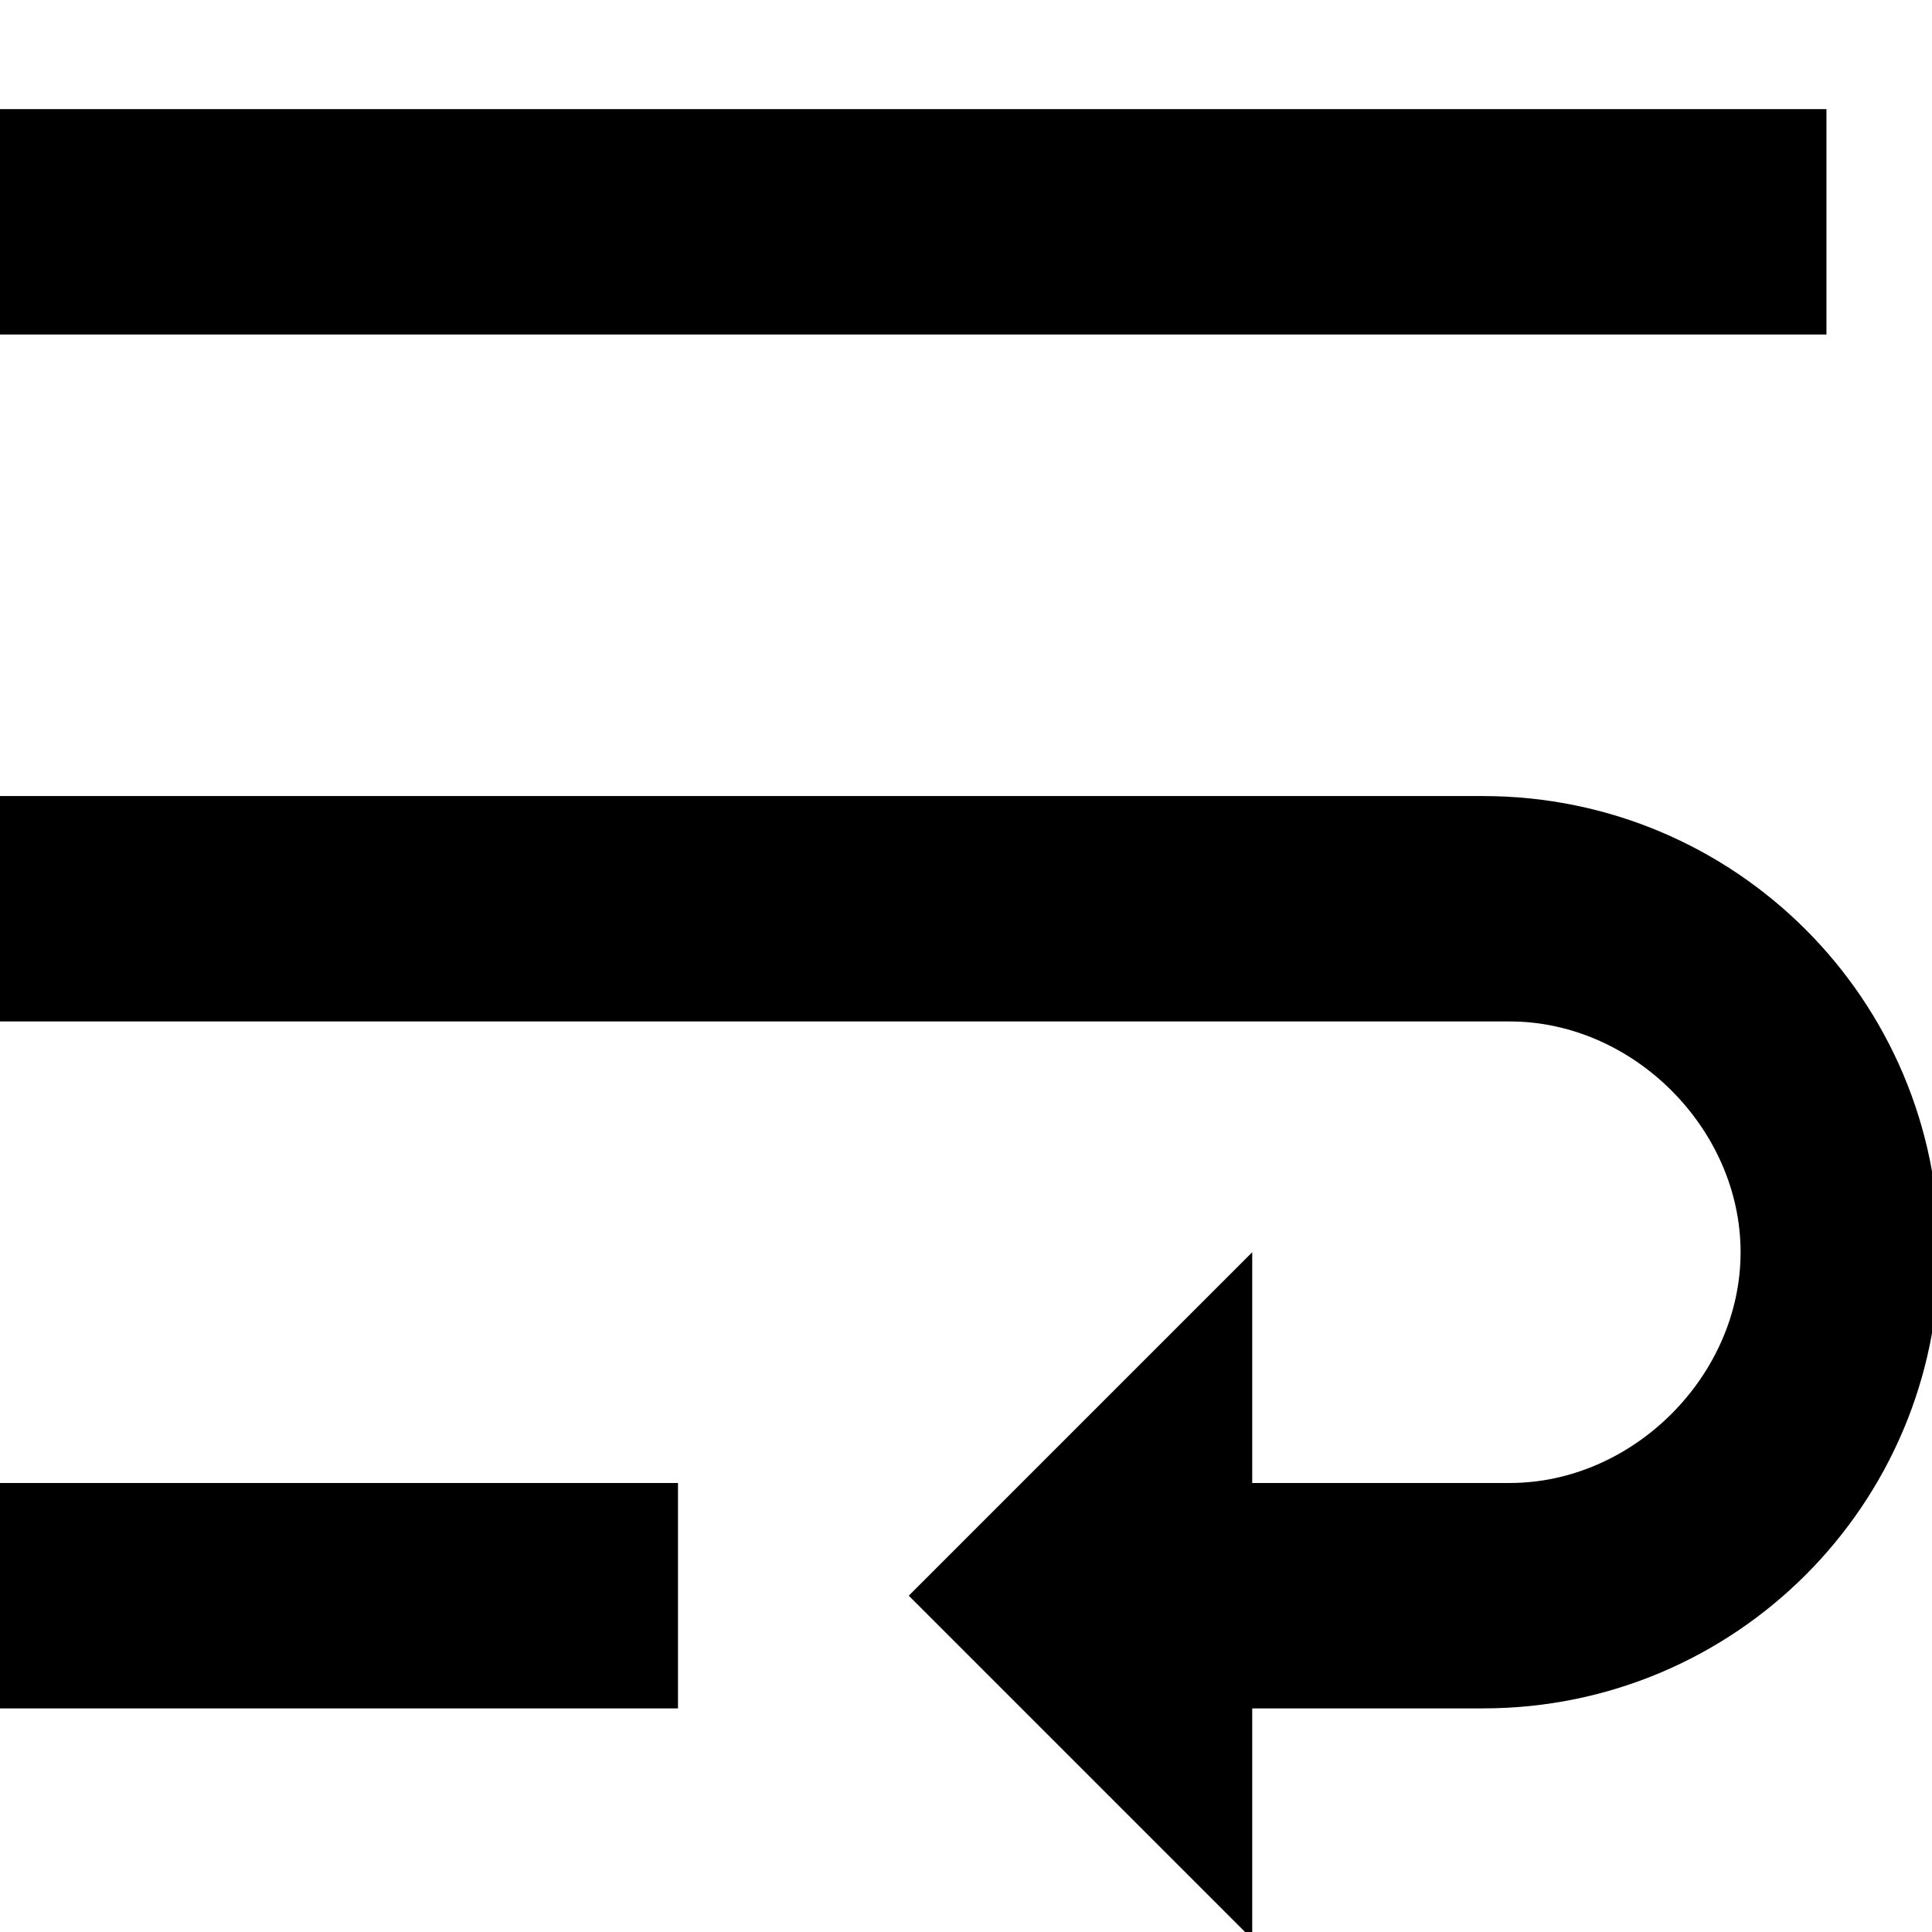
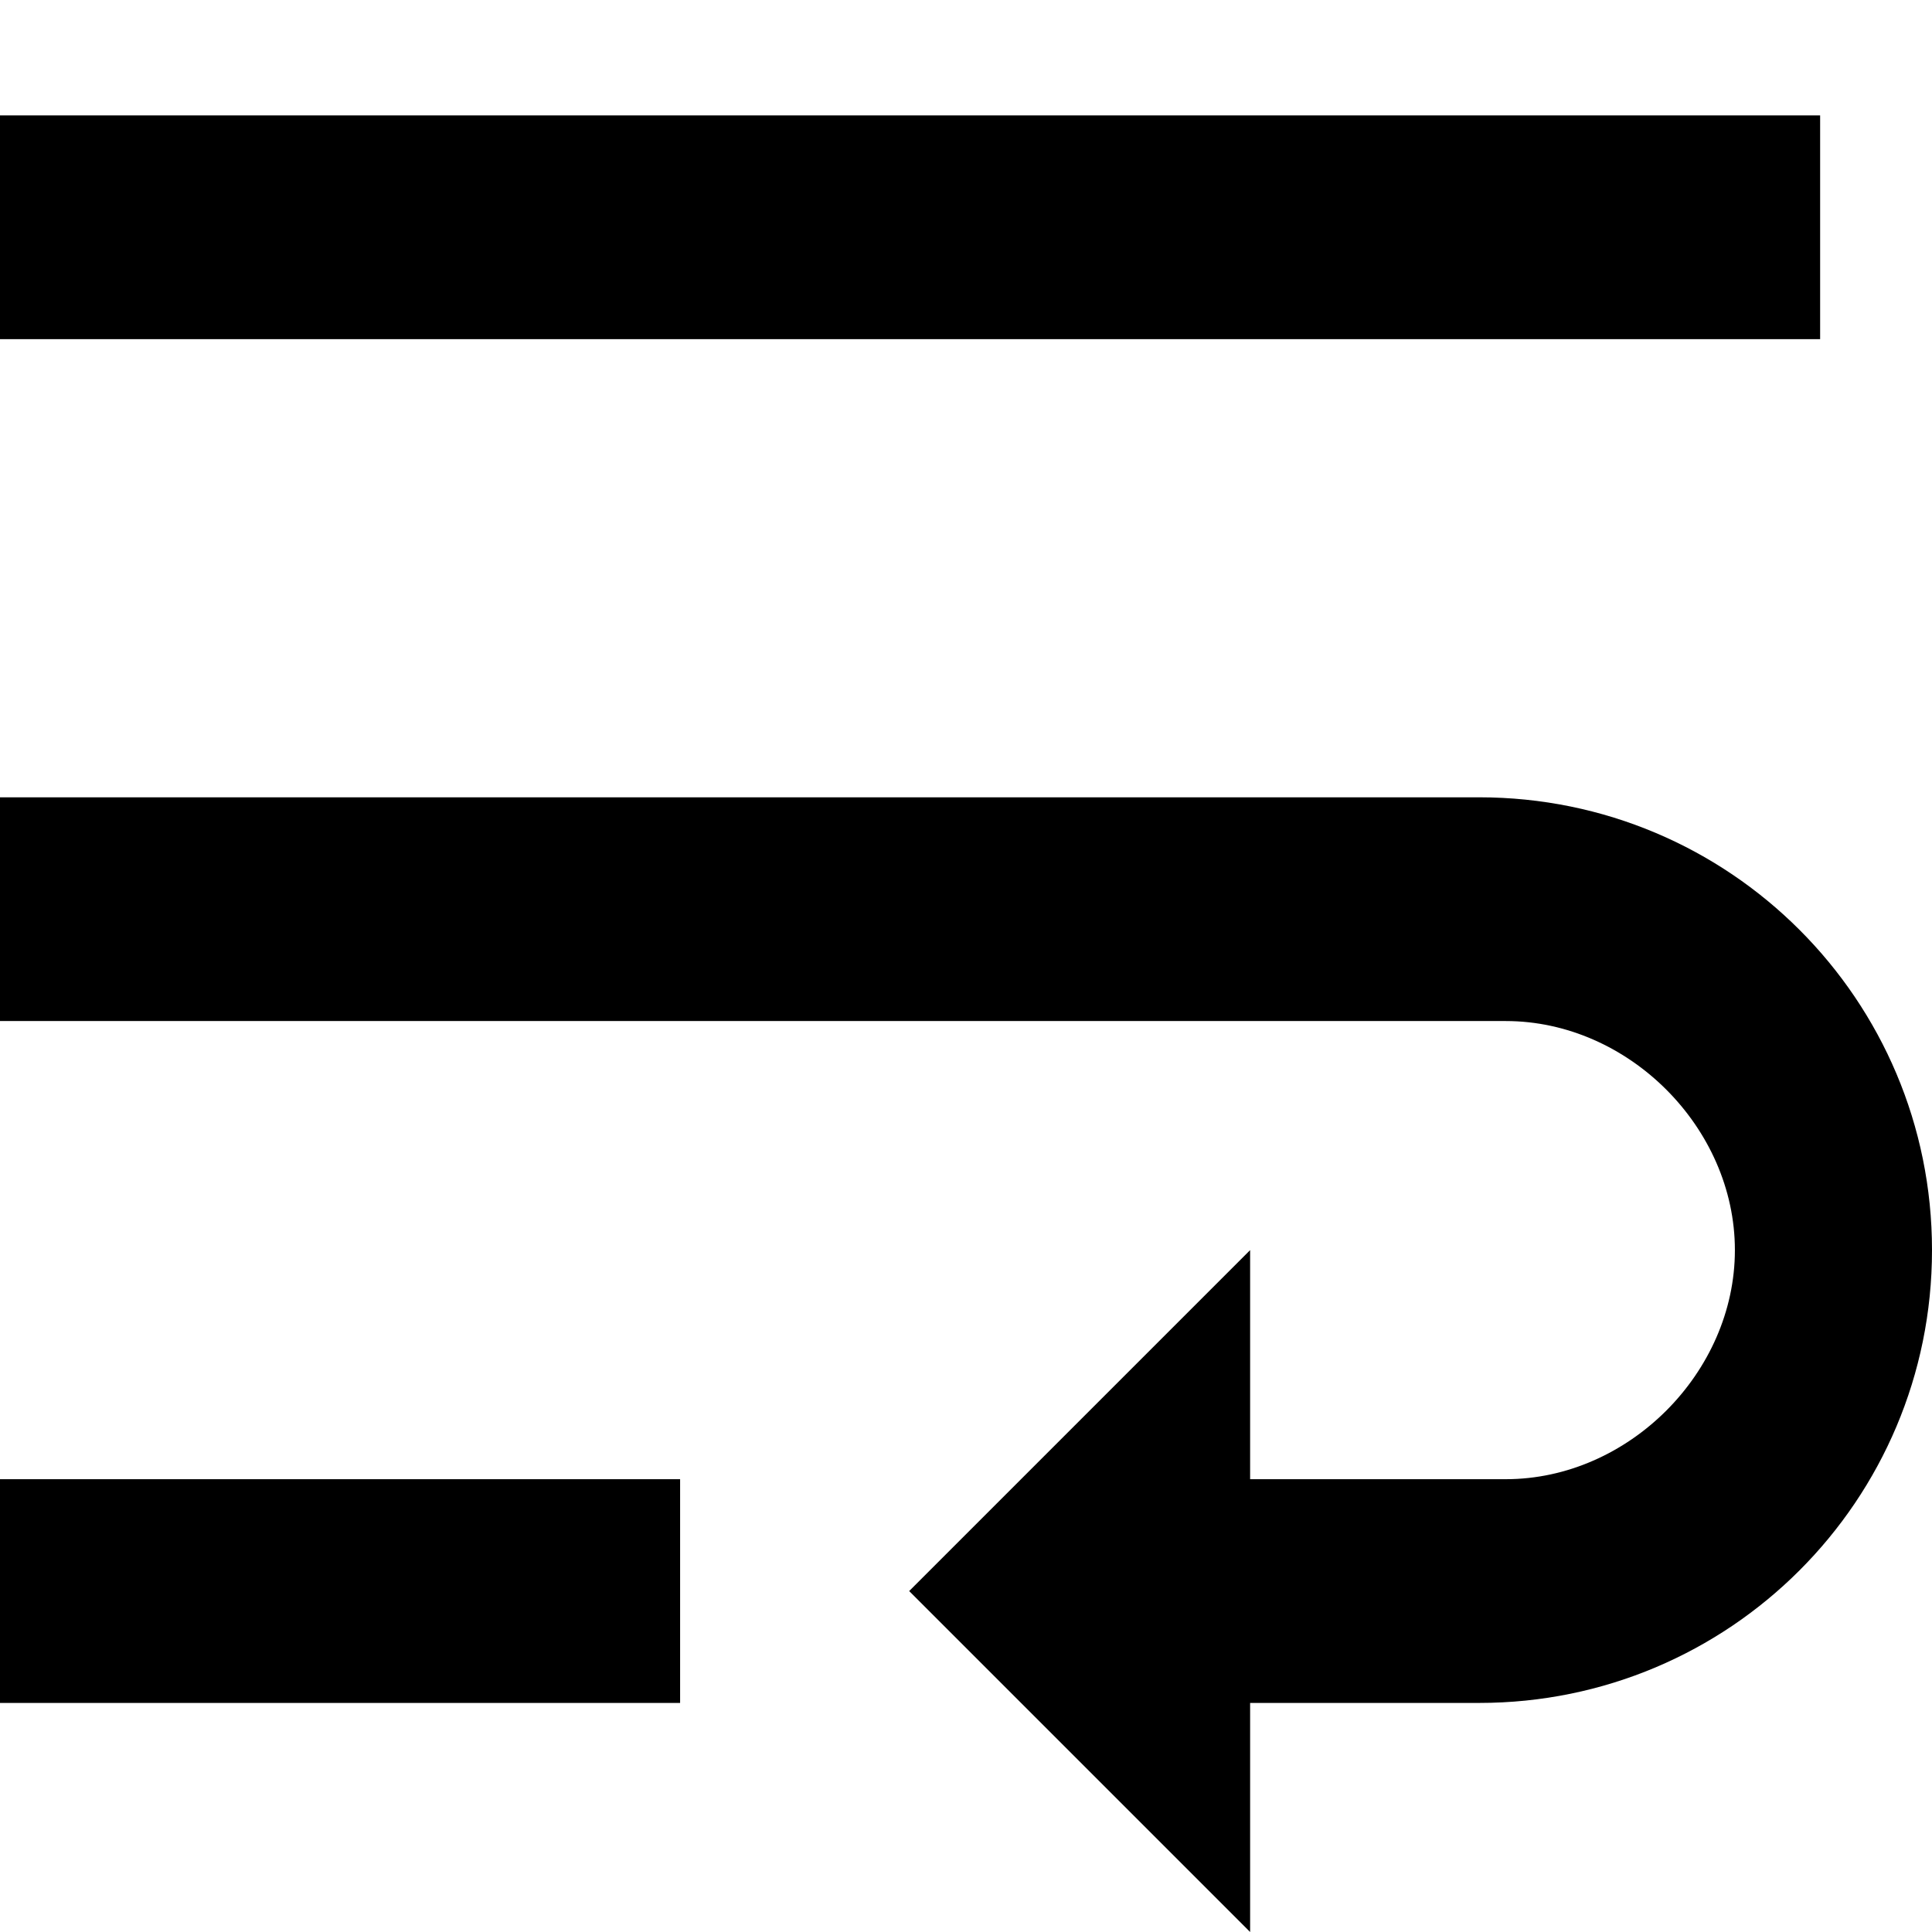
- <svg xmlns="http://www.w3.org/2000/svg" viewBox="130 130 540 540" class="svg material-wrap-text" width="16" height="16" aria-hidden="true">
+ <svg xmlns="http://www.w3.org/2000/svg" viewBox="128 128 544 544" class="svg material-wrap-text" width="16" height="16" aria-hidden="true">
  <path d="M544.5 352.5c70.5 0 127.5 57 127.5 127.5s-57 127.5-127.5 127.5H480V672l-96-96 96-96v64.5h72c34.5 0 64.5-30 64.5-64.5s-30-64.5-64.5-64.5H127.5v-63zm96-192v63h-513v-63zm-513 447v-63h192v63z" />
</svg>
